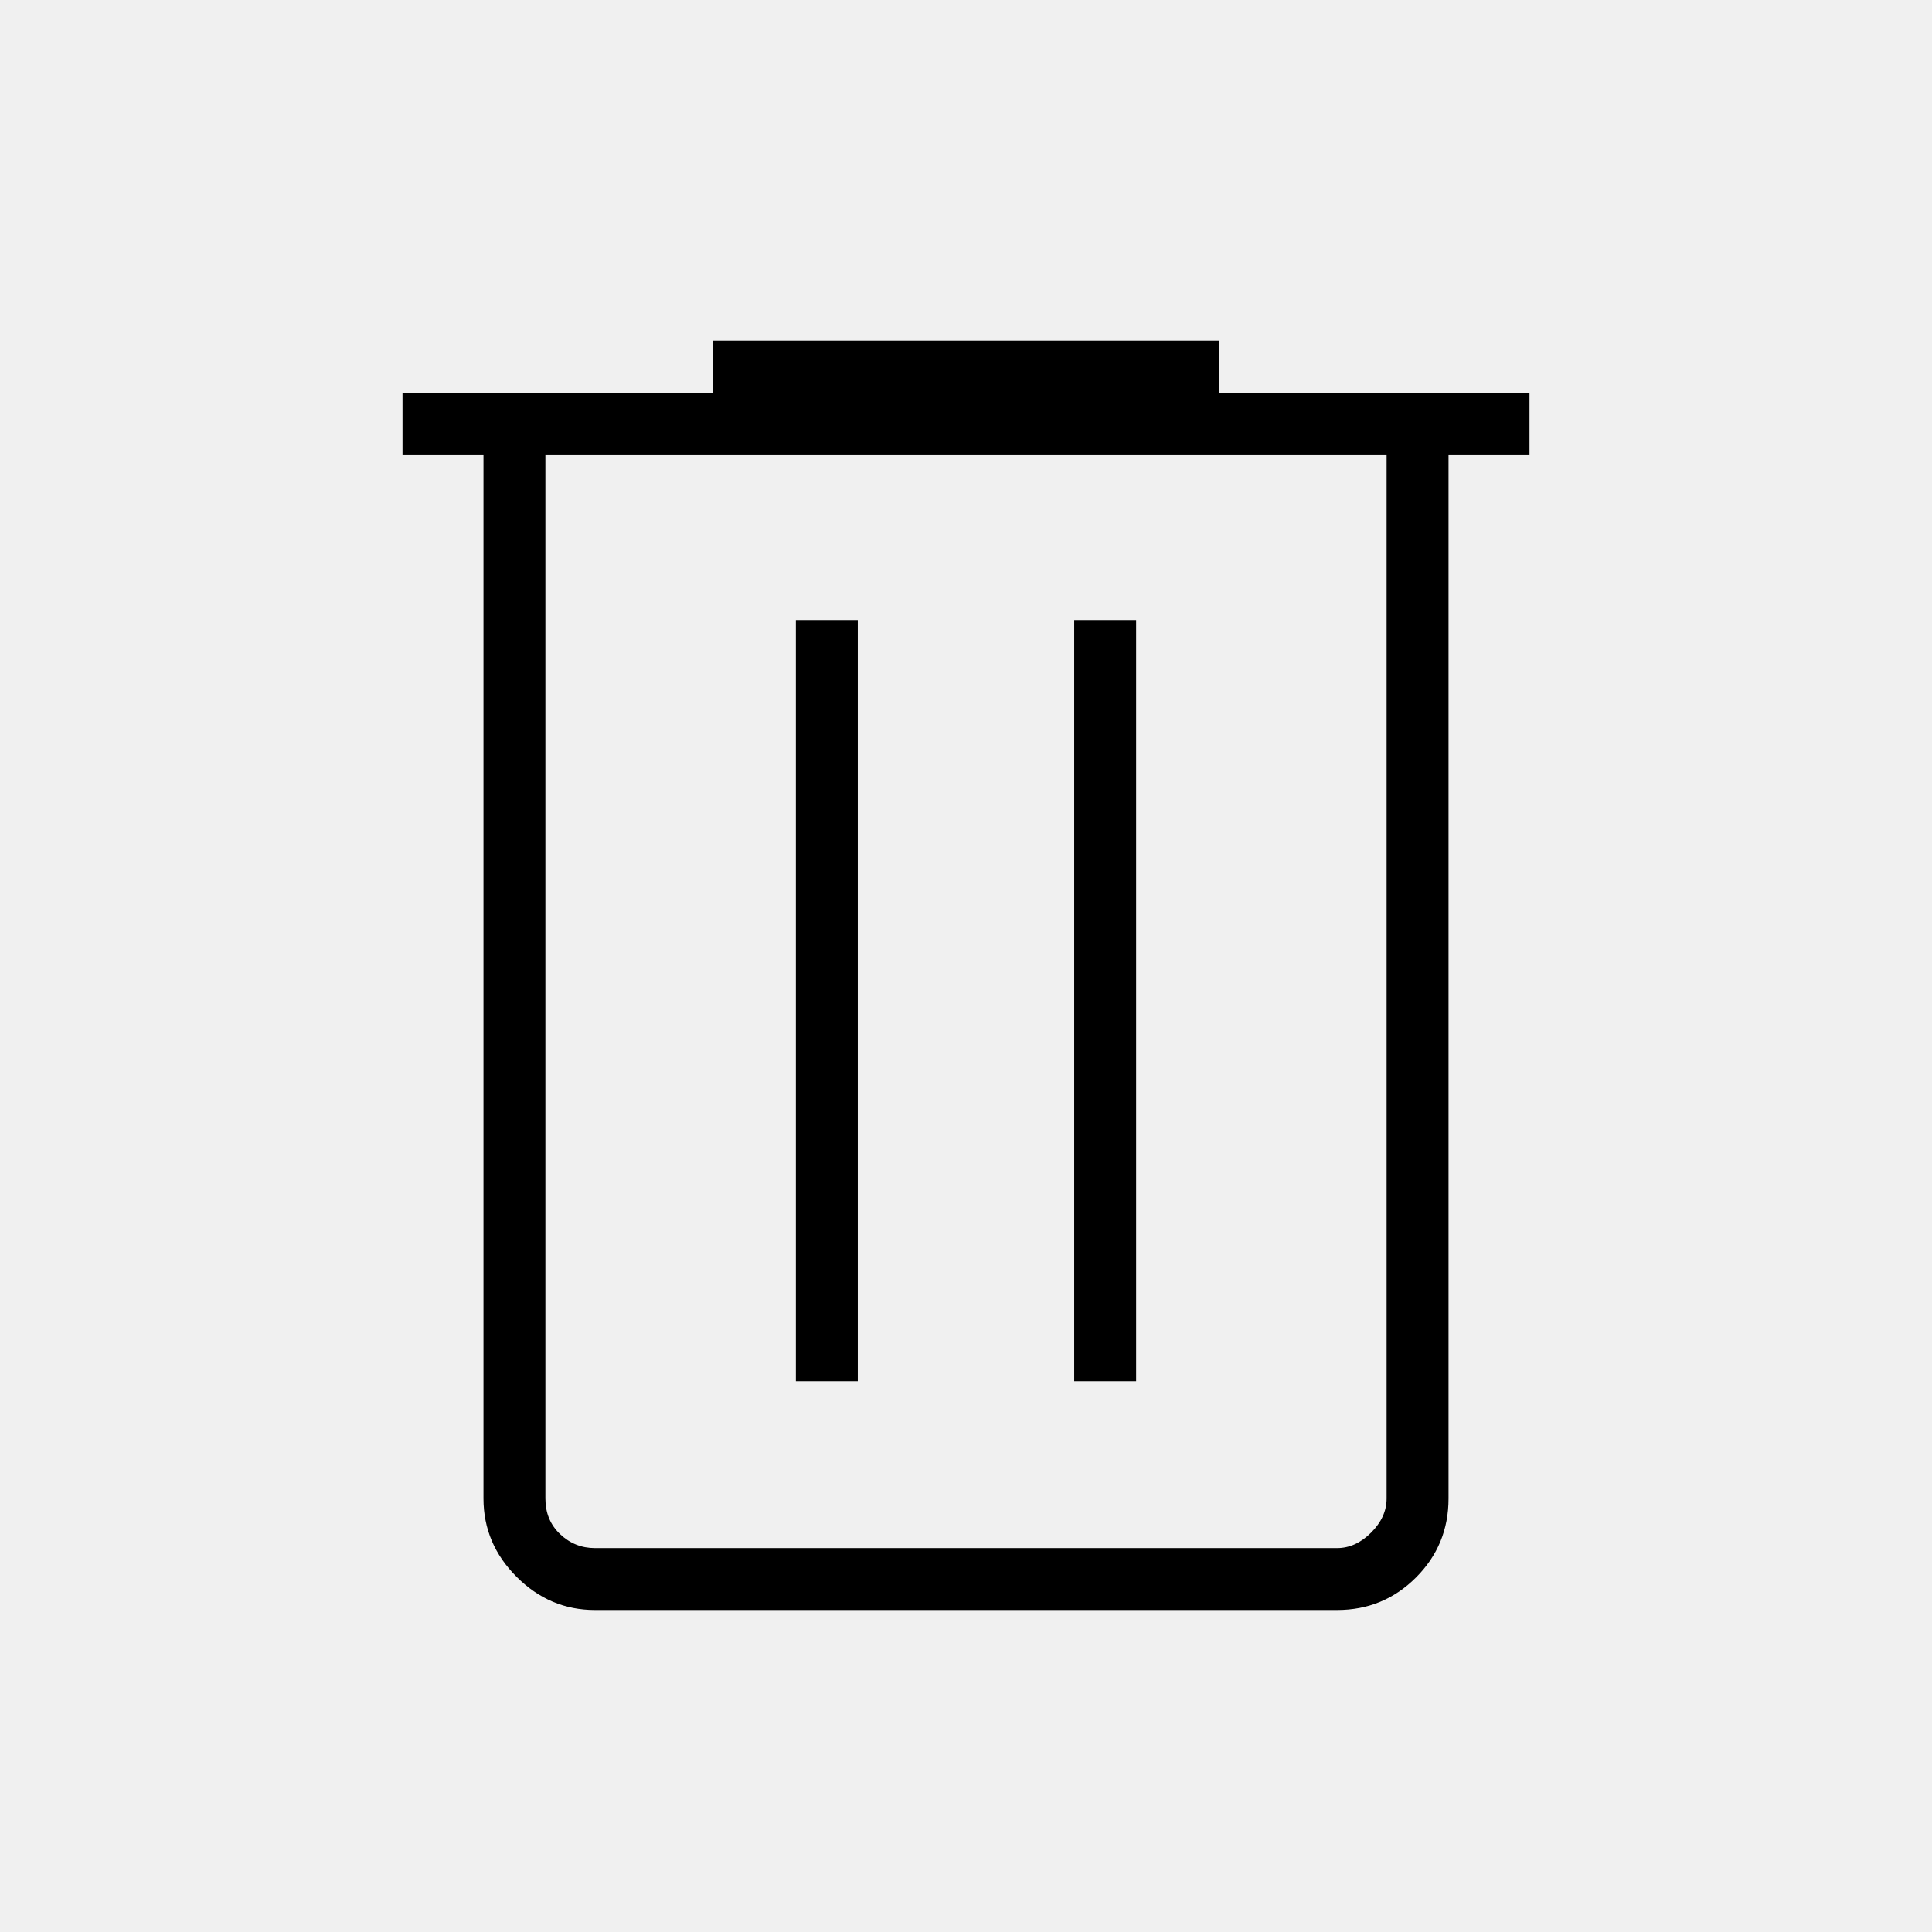
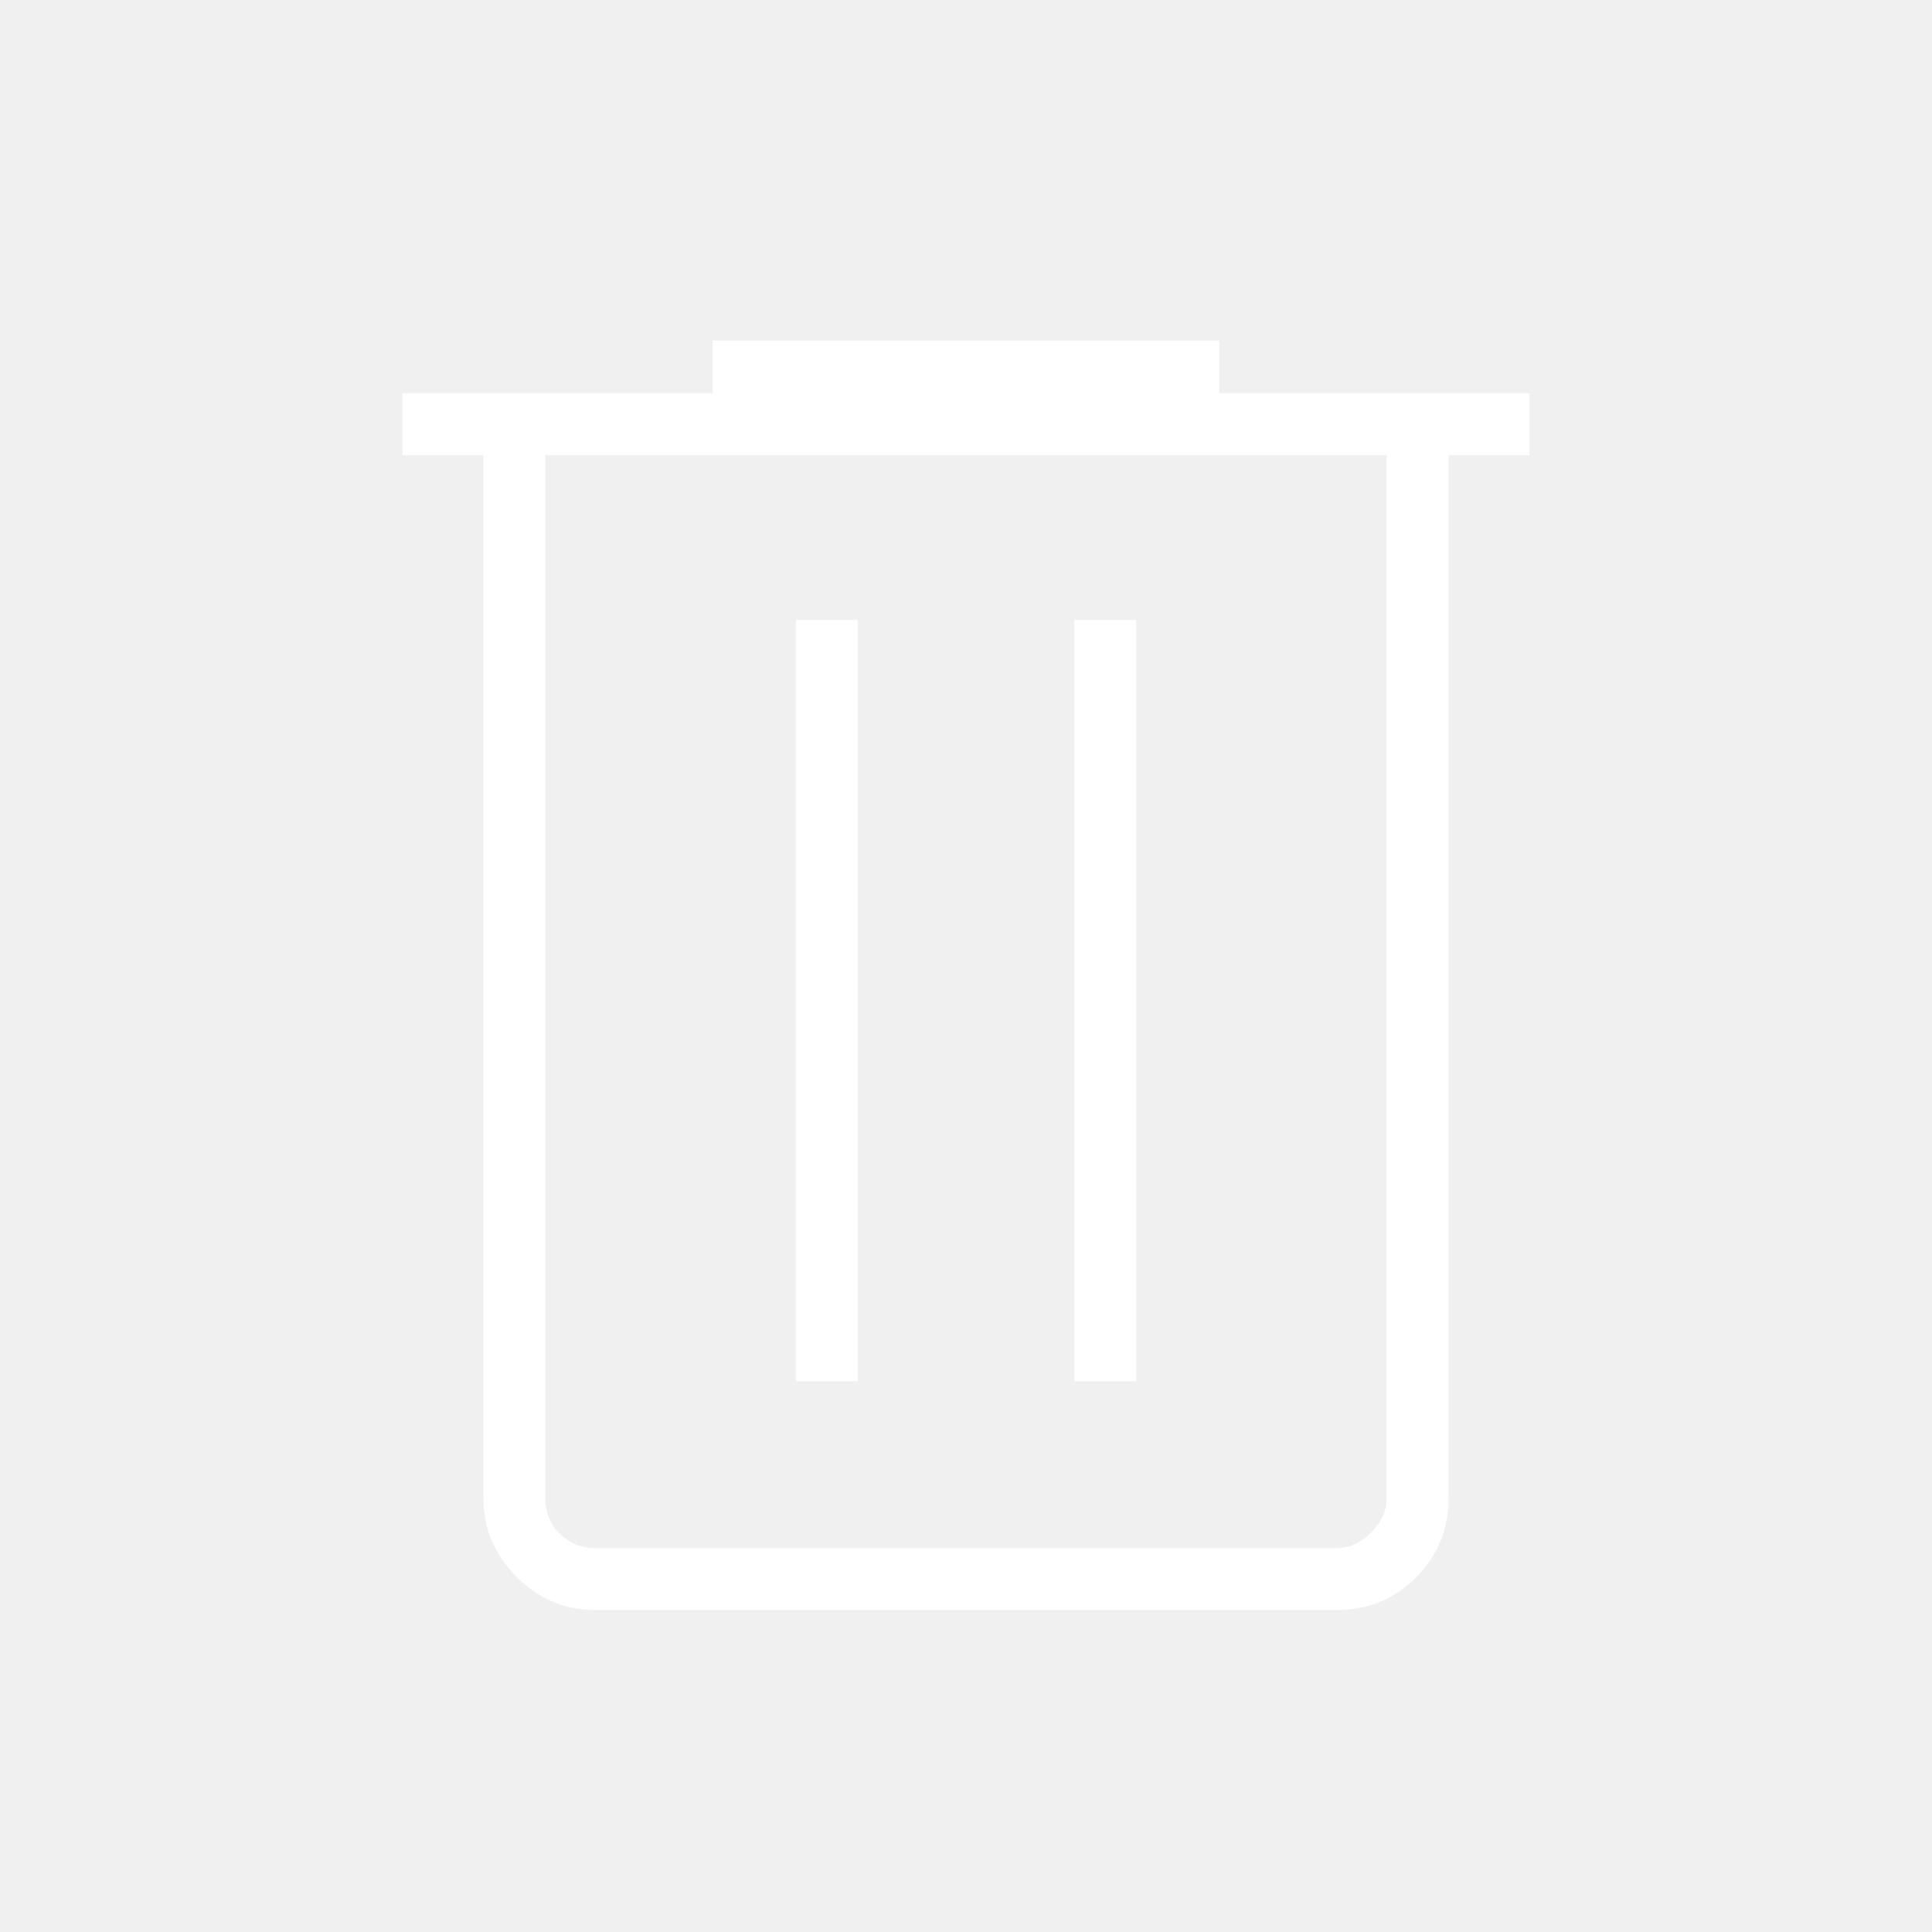
- <svg xmlns="http://www.w3.org/2000/svg" height="48" viewBox="0 -960 960 960" width="48">
-   <path d="M295.615-160q-22.442 0-38.913-16.471-16.471-16.471-16.471-38.913v-518.462H200v-30.77h154.154v-26.154h251.692v26.154H760v30.77h-40.231v518.462q0 23.057-16.163 39.221Q687.443-160 664.385-160h-368.77ZM689-733.846H271v518.462q0 10.769 7.308 17.692 7.307 6.923 17.307 6.923h368.77q9.231 0 16.923-7.692Q689-206.154 689-215.384v-518.462ZM395.461-273.692h30.77v-378.231h-30.77v378.231Zm138.308 0h30.77v-378.231h-30.77v378.231ZM271-733.846v543.077-543.077Z" />
+ <svg xmlns="http://www.w3.org/2000/svg" width="48px" height="48px" viewBox="0 -960 960 960">
+   <path fill="#ffffff" d="M295.615-160q-22.442 0-38.913-16.471-16.471-16.471-16.471-38.913v-518.462H200v-30.77h154.154v-26.154h251.692v26.154H760v30.77h-40.231v518.462q0 23.057-16.163 39.221Q687.443-160 664.385-160h-368.77ZM689-733.846H271v518.462q0 10.769 7.308 17.692 7.307 6.923 17.307 6.923h368.77q9.231 0 16.923-7.692Q689-206.154 689-215.384v-518.462ZM395.461-273.692h30.77v-378.231h-30.77v378.231Zm138.308 0h30.77v-378.231h-30.77v378.231ZM271-733.846v543.077-543.077Z" />
</svg>
